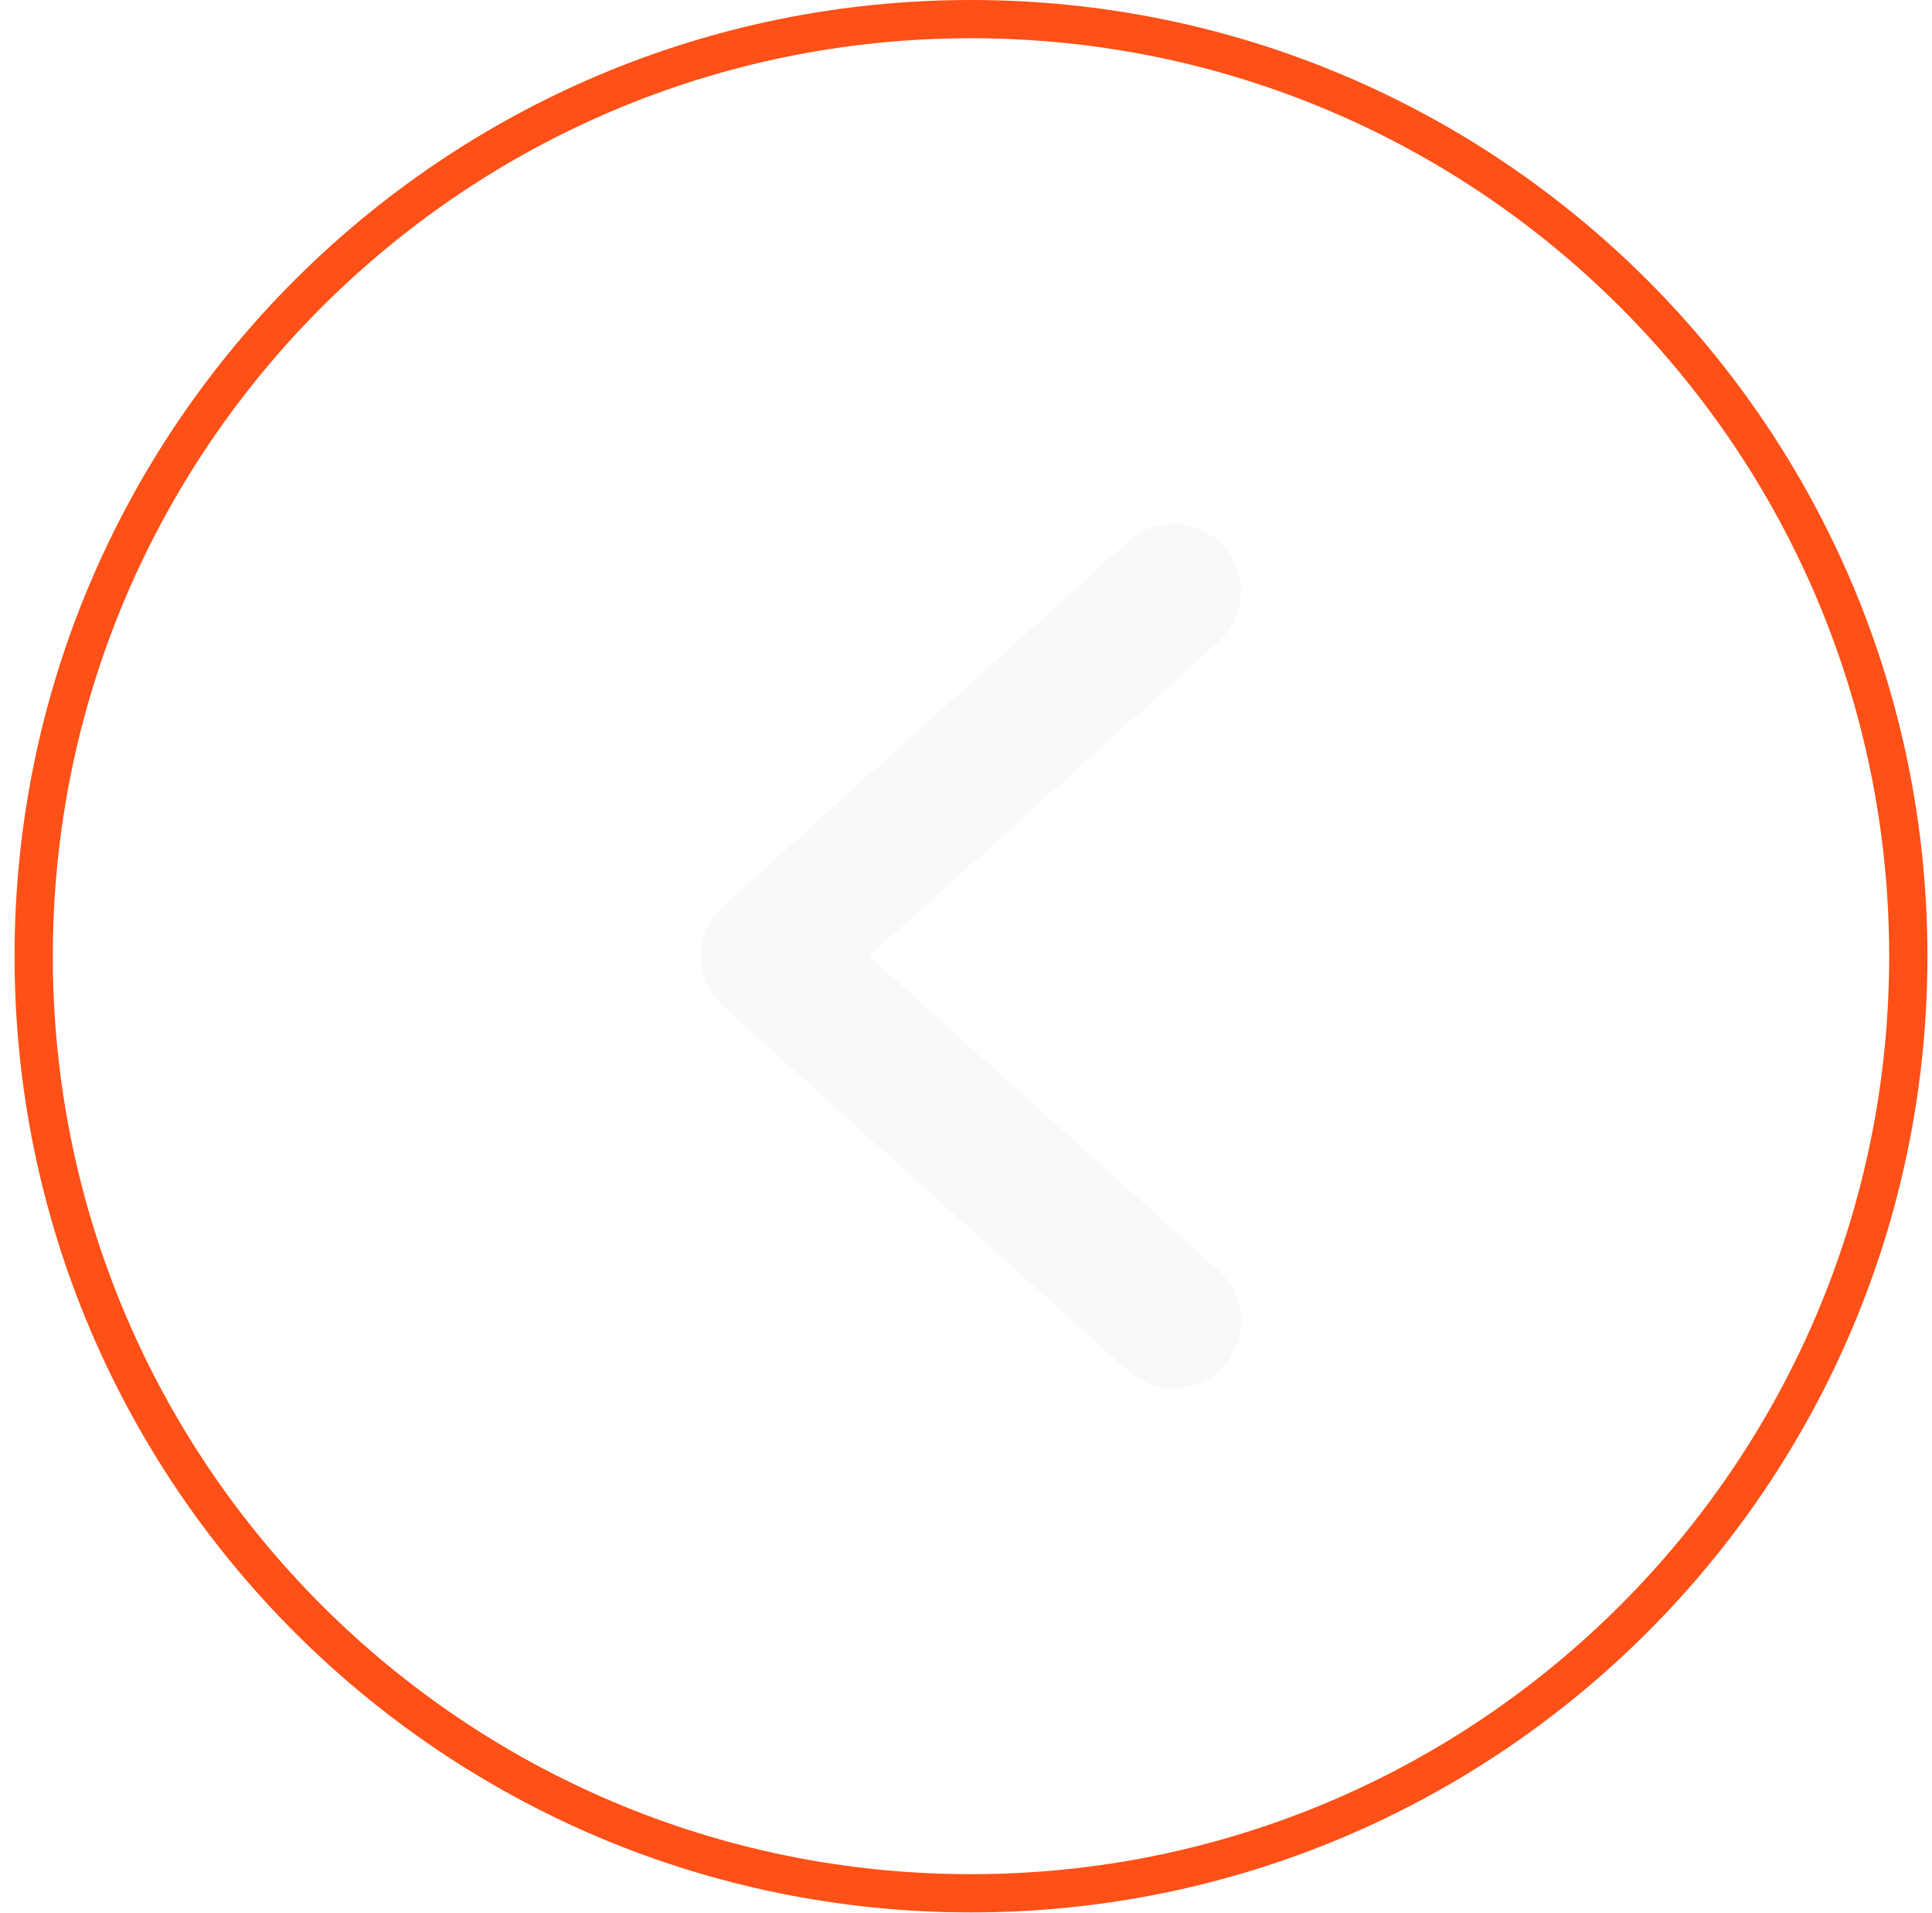
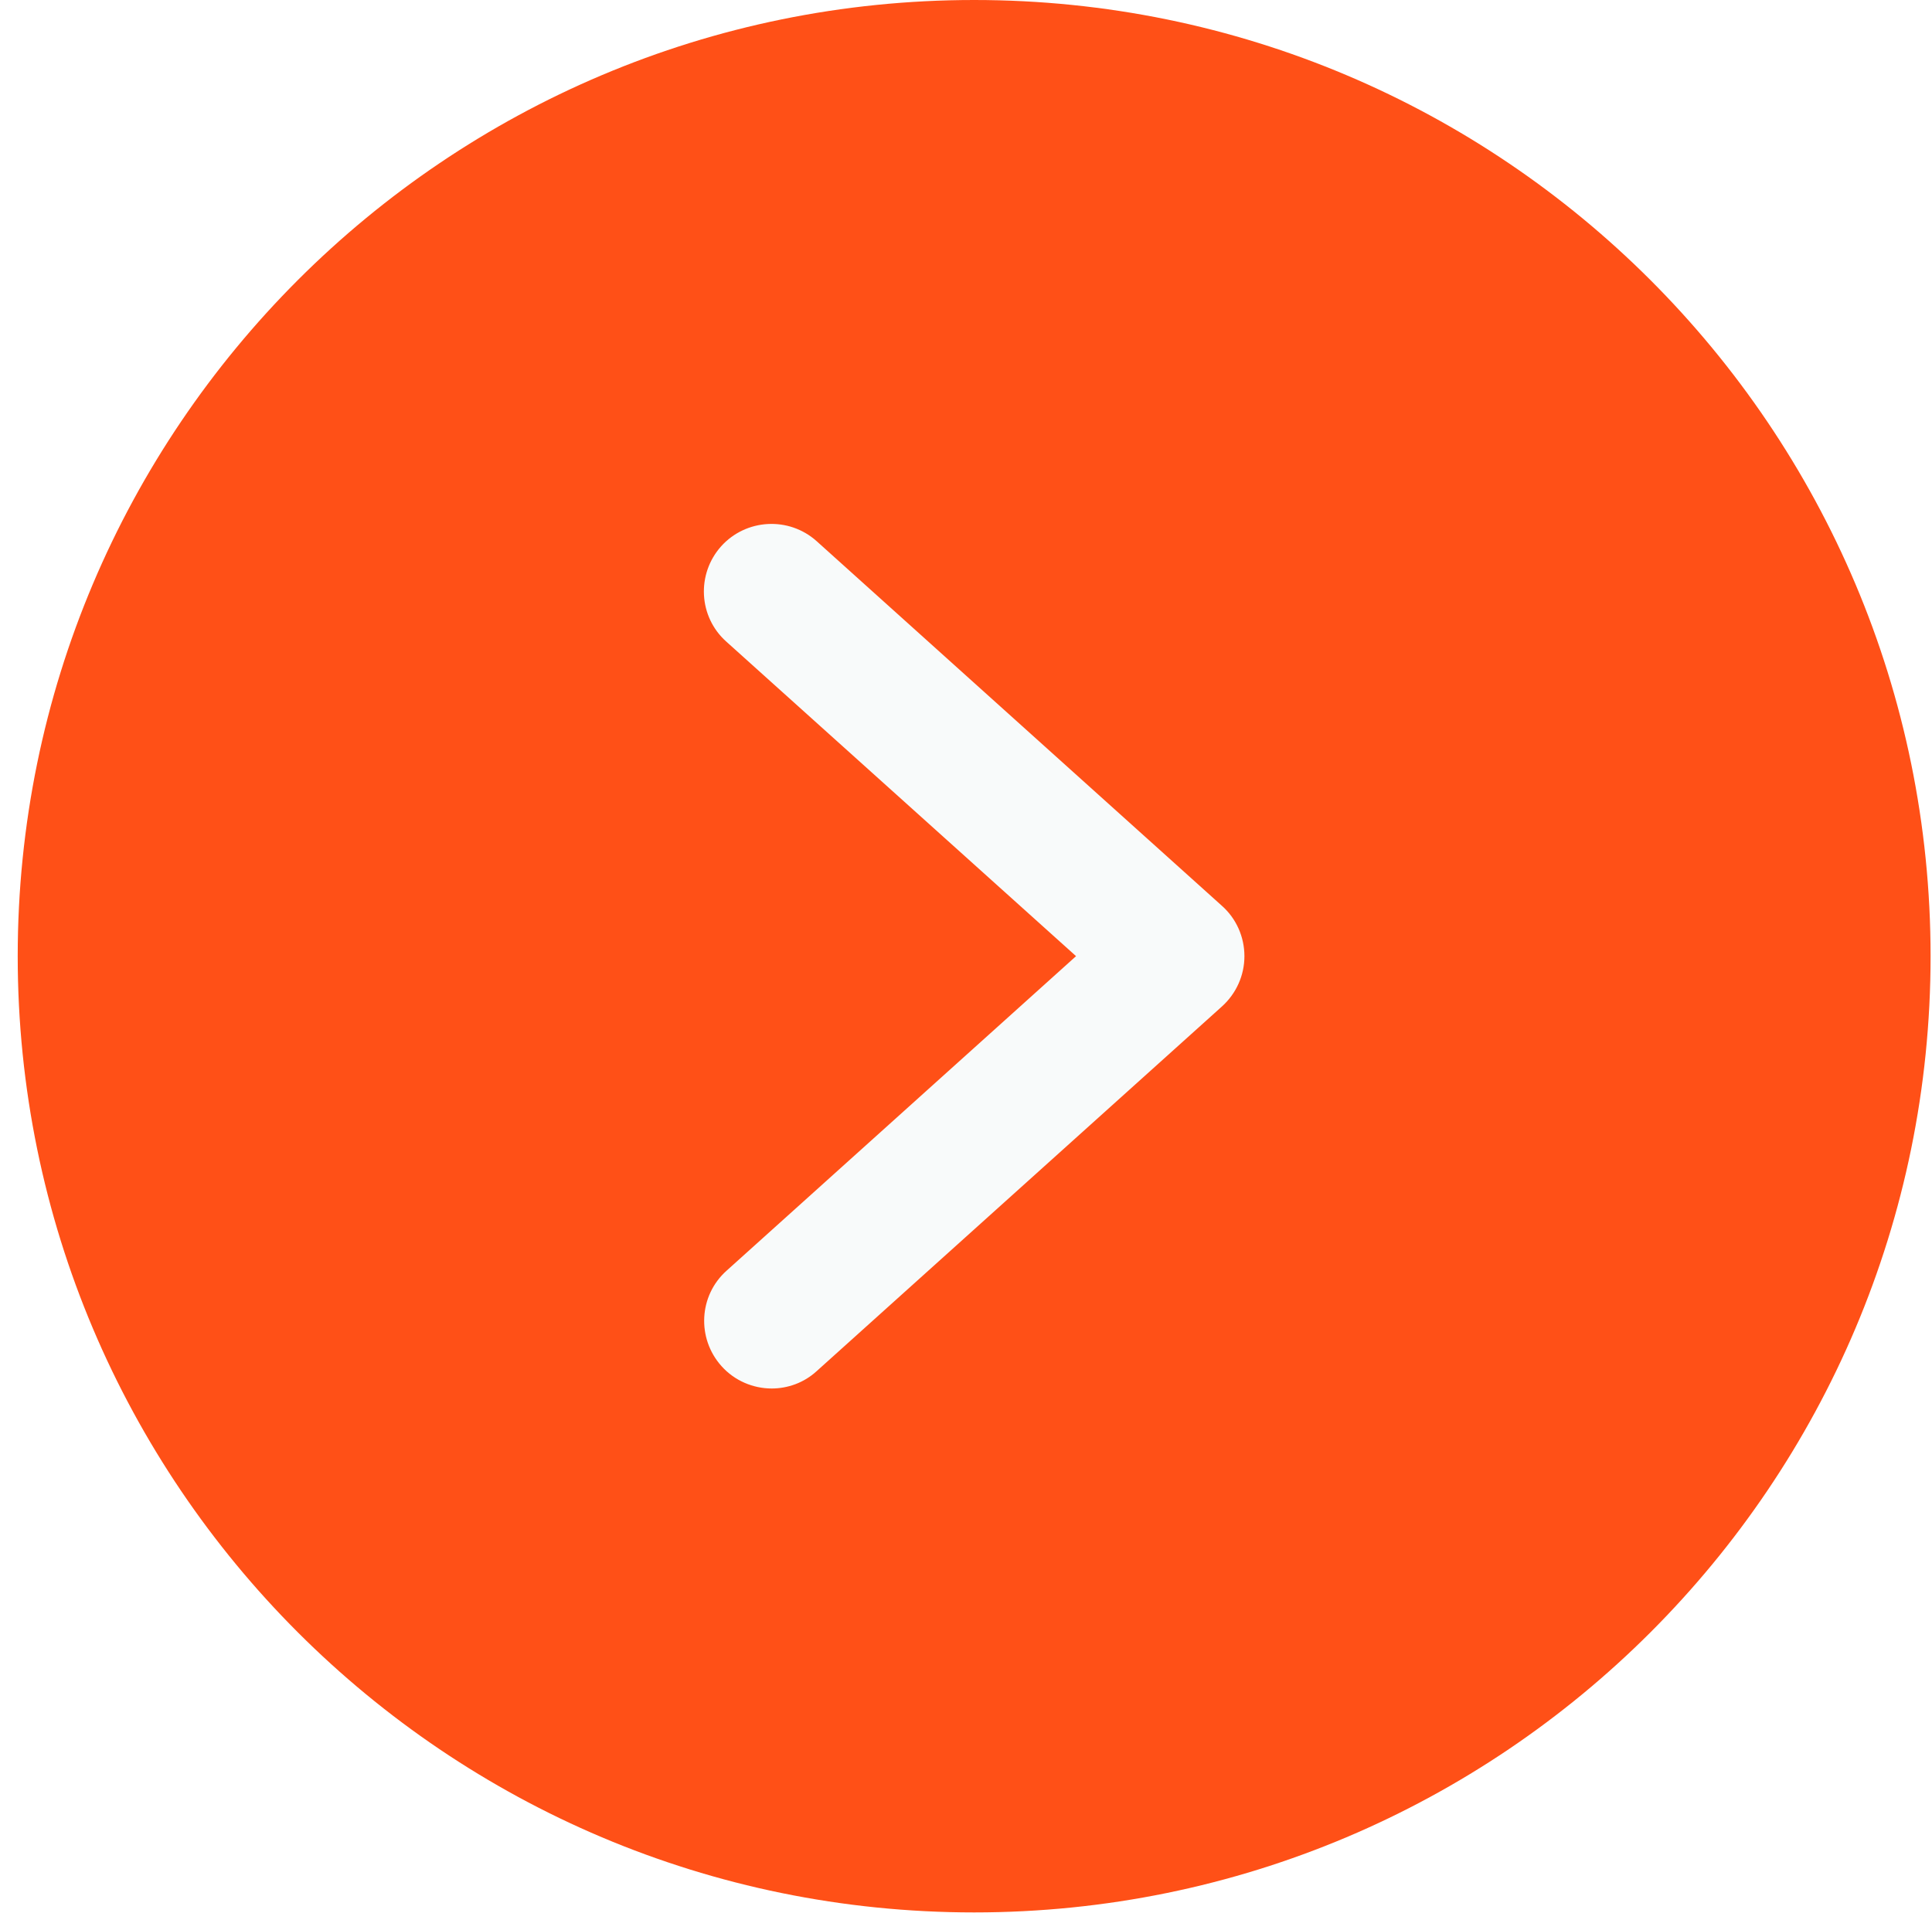
<svg xmlns="http://www.w3.org/2000/svg" width="101" height="100" viewBox="0 0 101 100" fill="none">
  <g id="RHS Arrow">
-     <circle id="Ellipse 98" cx="50.761" cy="50" r="49" stroke="#FF5017" stroke-width="2" />
+     <circle id="Ellipse 98" cx="50.926" cy="50" r="50" fill="#FF5017" />
    <g id="Group">
      <g id="Group_2">
-         <path id="Vector" d="M61.344 27.396C62.304 27.396 63.279 27.792 63.972 28.569C65.272 30.024 65.159 32.257 63.703 33.556L45.434 50.003L63.717 66.449C65.173 67.749 65.286 69.981 63.986 71.436C62.686 72.878 60.453 73.005 58.998 71.705L37.804 52.631C37.056 51.967 36.632 51.006 36.632 50.003C36.632 49 37.056 48.053 37.804 47.375L58.998 28.3C59.662 27.693 60.51 27.396 61.344 27.396Z" fill="#F8FAFA" />
+         <path id="Vector" d="M40.343 72.604C39.383 72.604 38.408 72.208 37.715 71.431C36.416 69.976 36.529 67.743 37.984 66.444L56.253 49.997L37.97 33.551C36.514 32.251 36.401 30.019 37.701 28.564C39.001 27.122 41.234 26.995 42.689 28.295L63.883 47.369C64.631 48.033 65.055 48.994 65.055 49.997C65.055 51 64.631 51.947 63.883 52.625L42.689 71.7C42.025 72.307 41.177 72.604 40.343 72.604Z" fill="#F8FAFA" />
      </g>
    </g>
  </g>
</svg>
